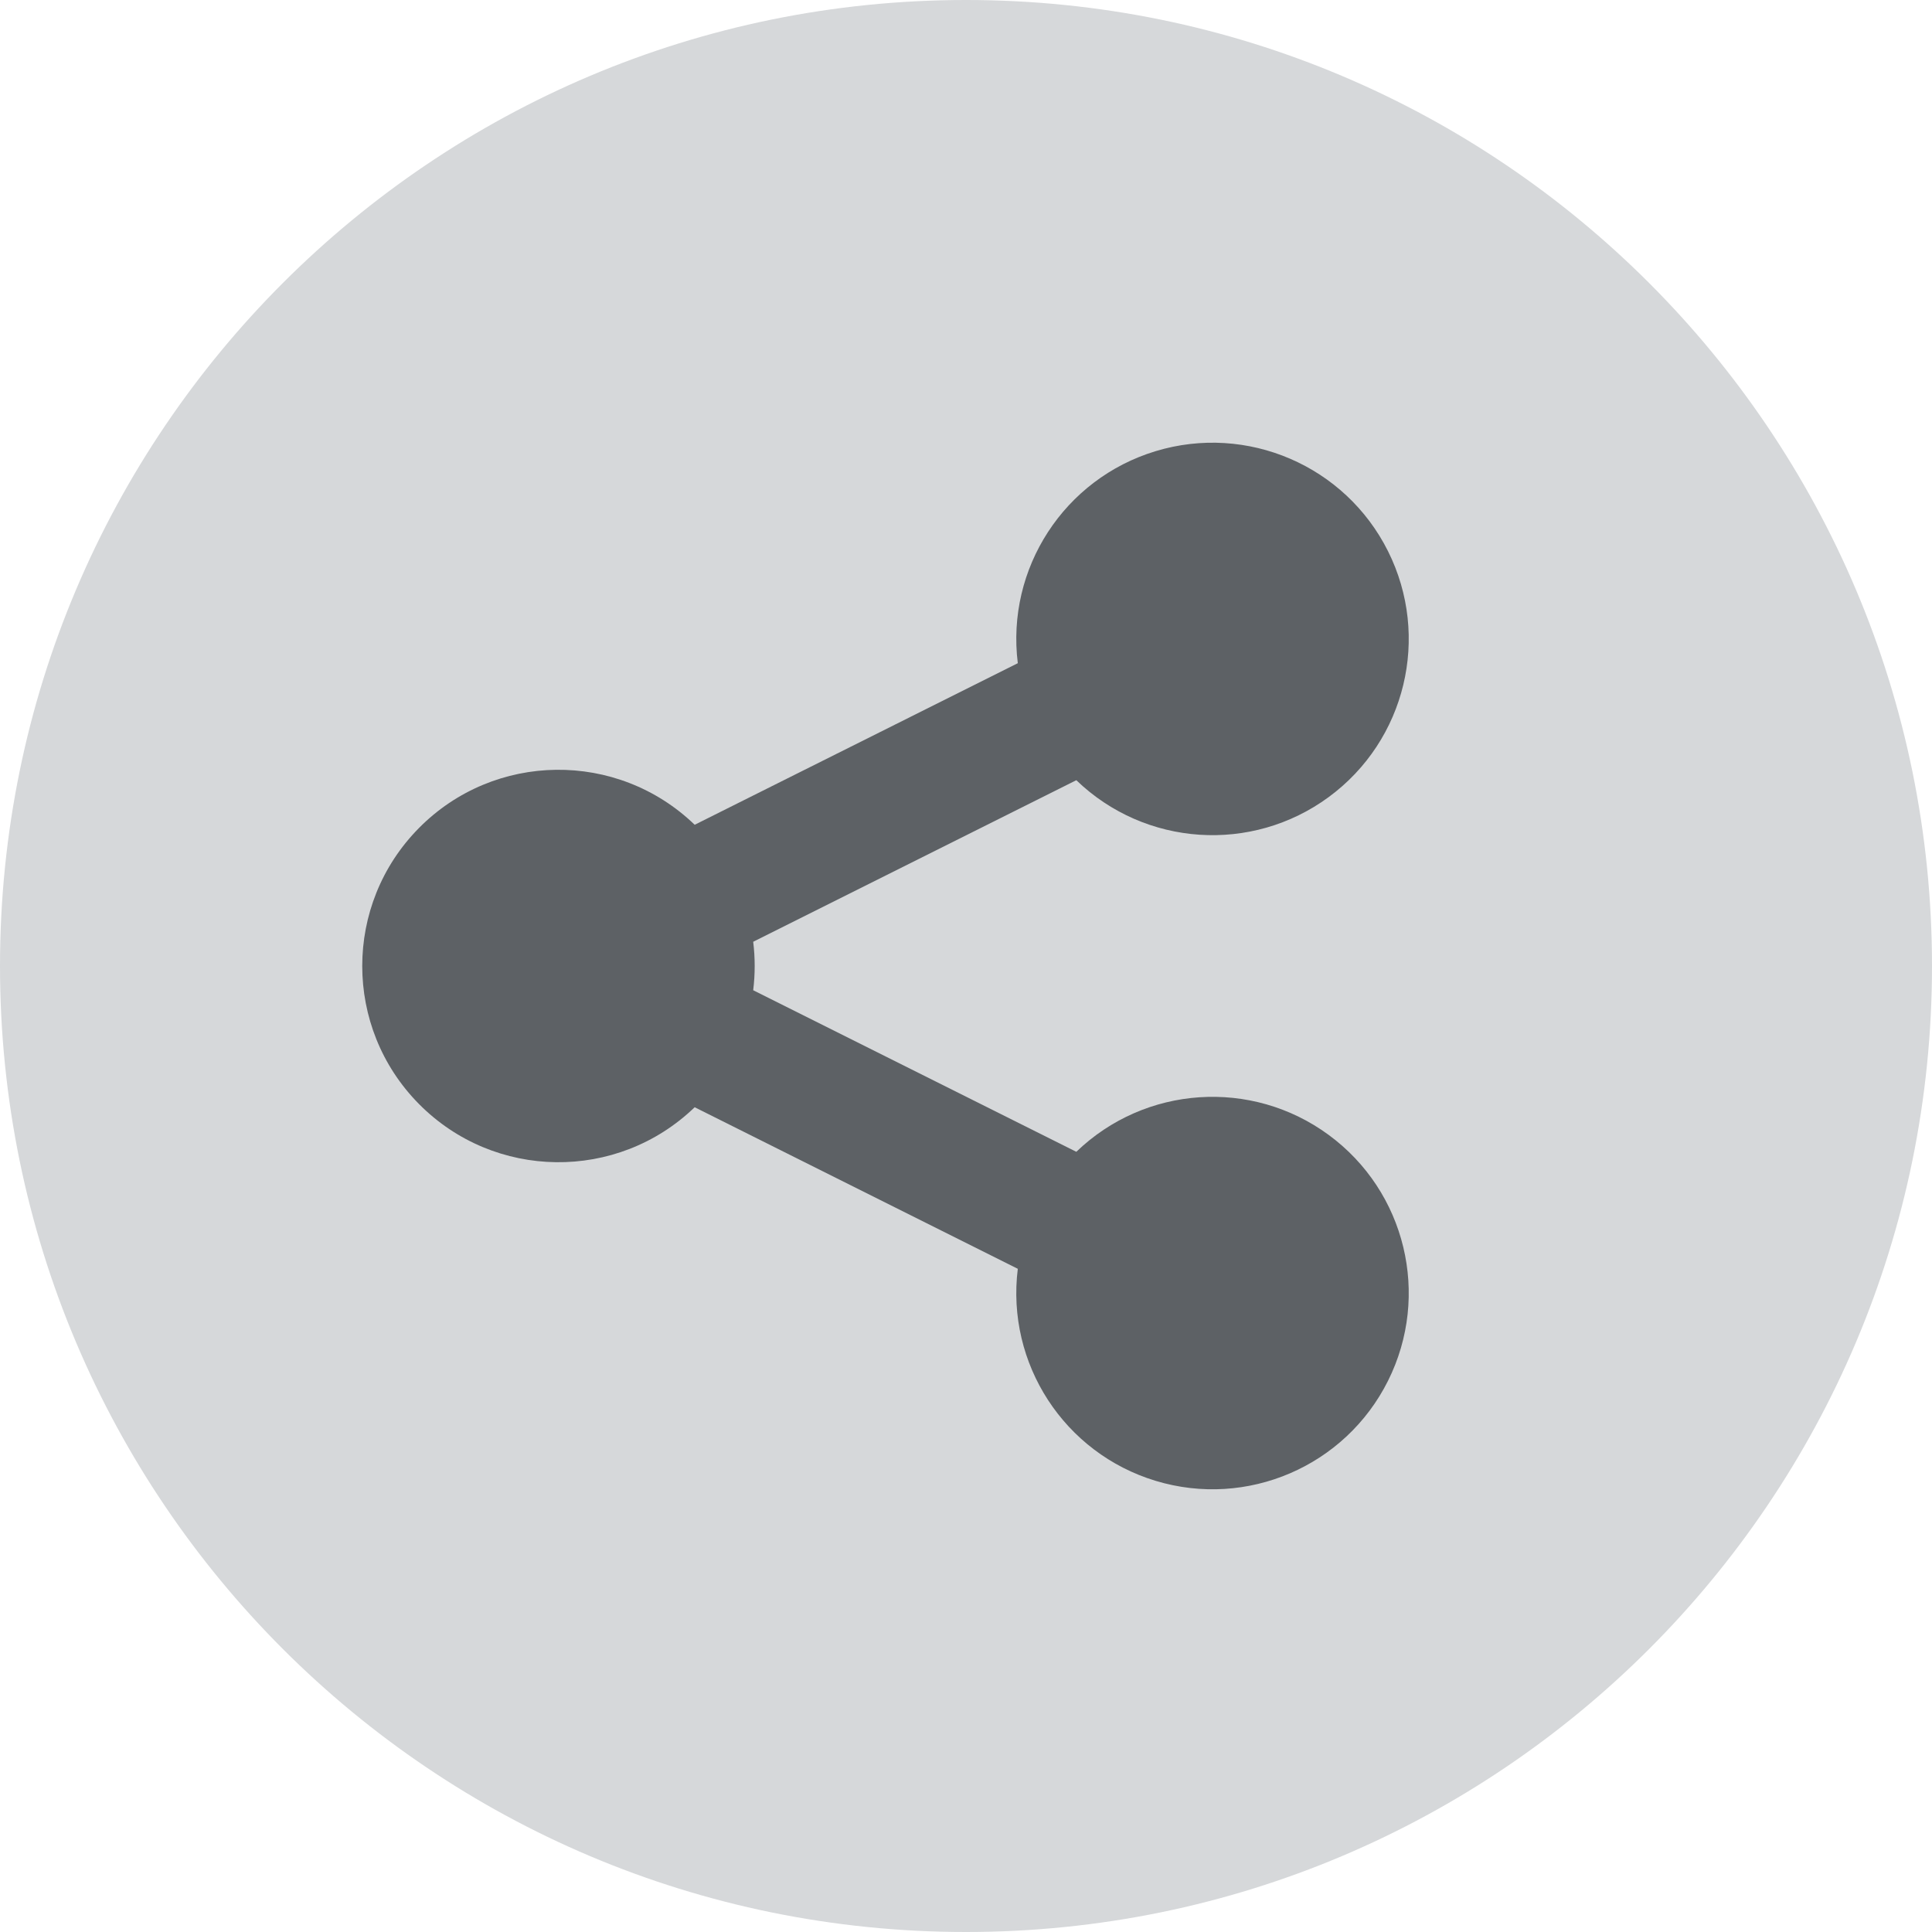
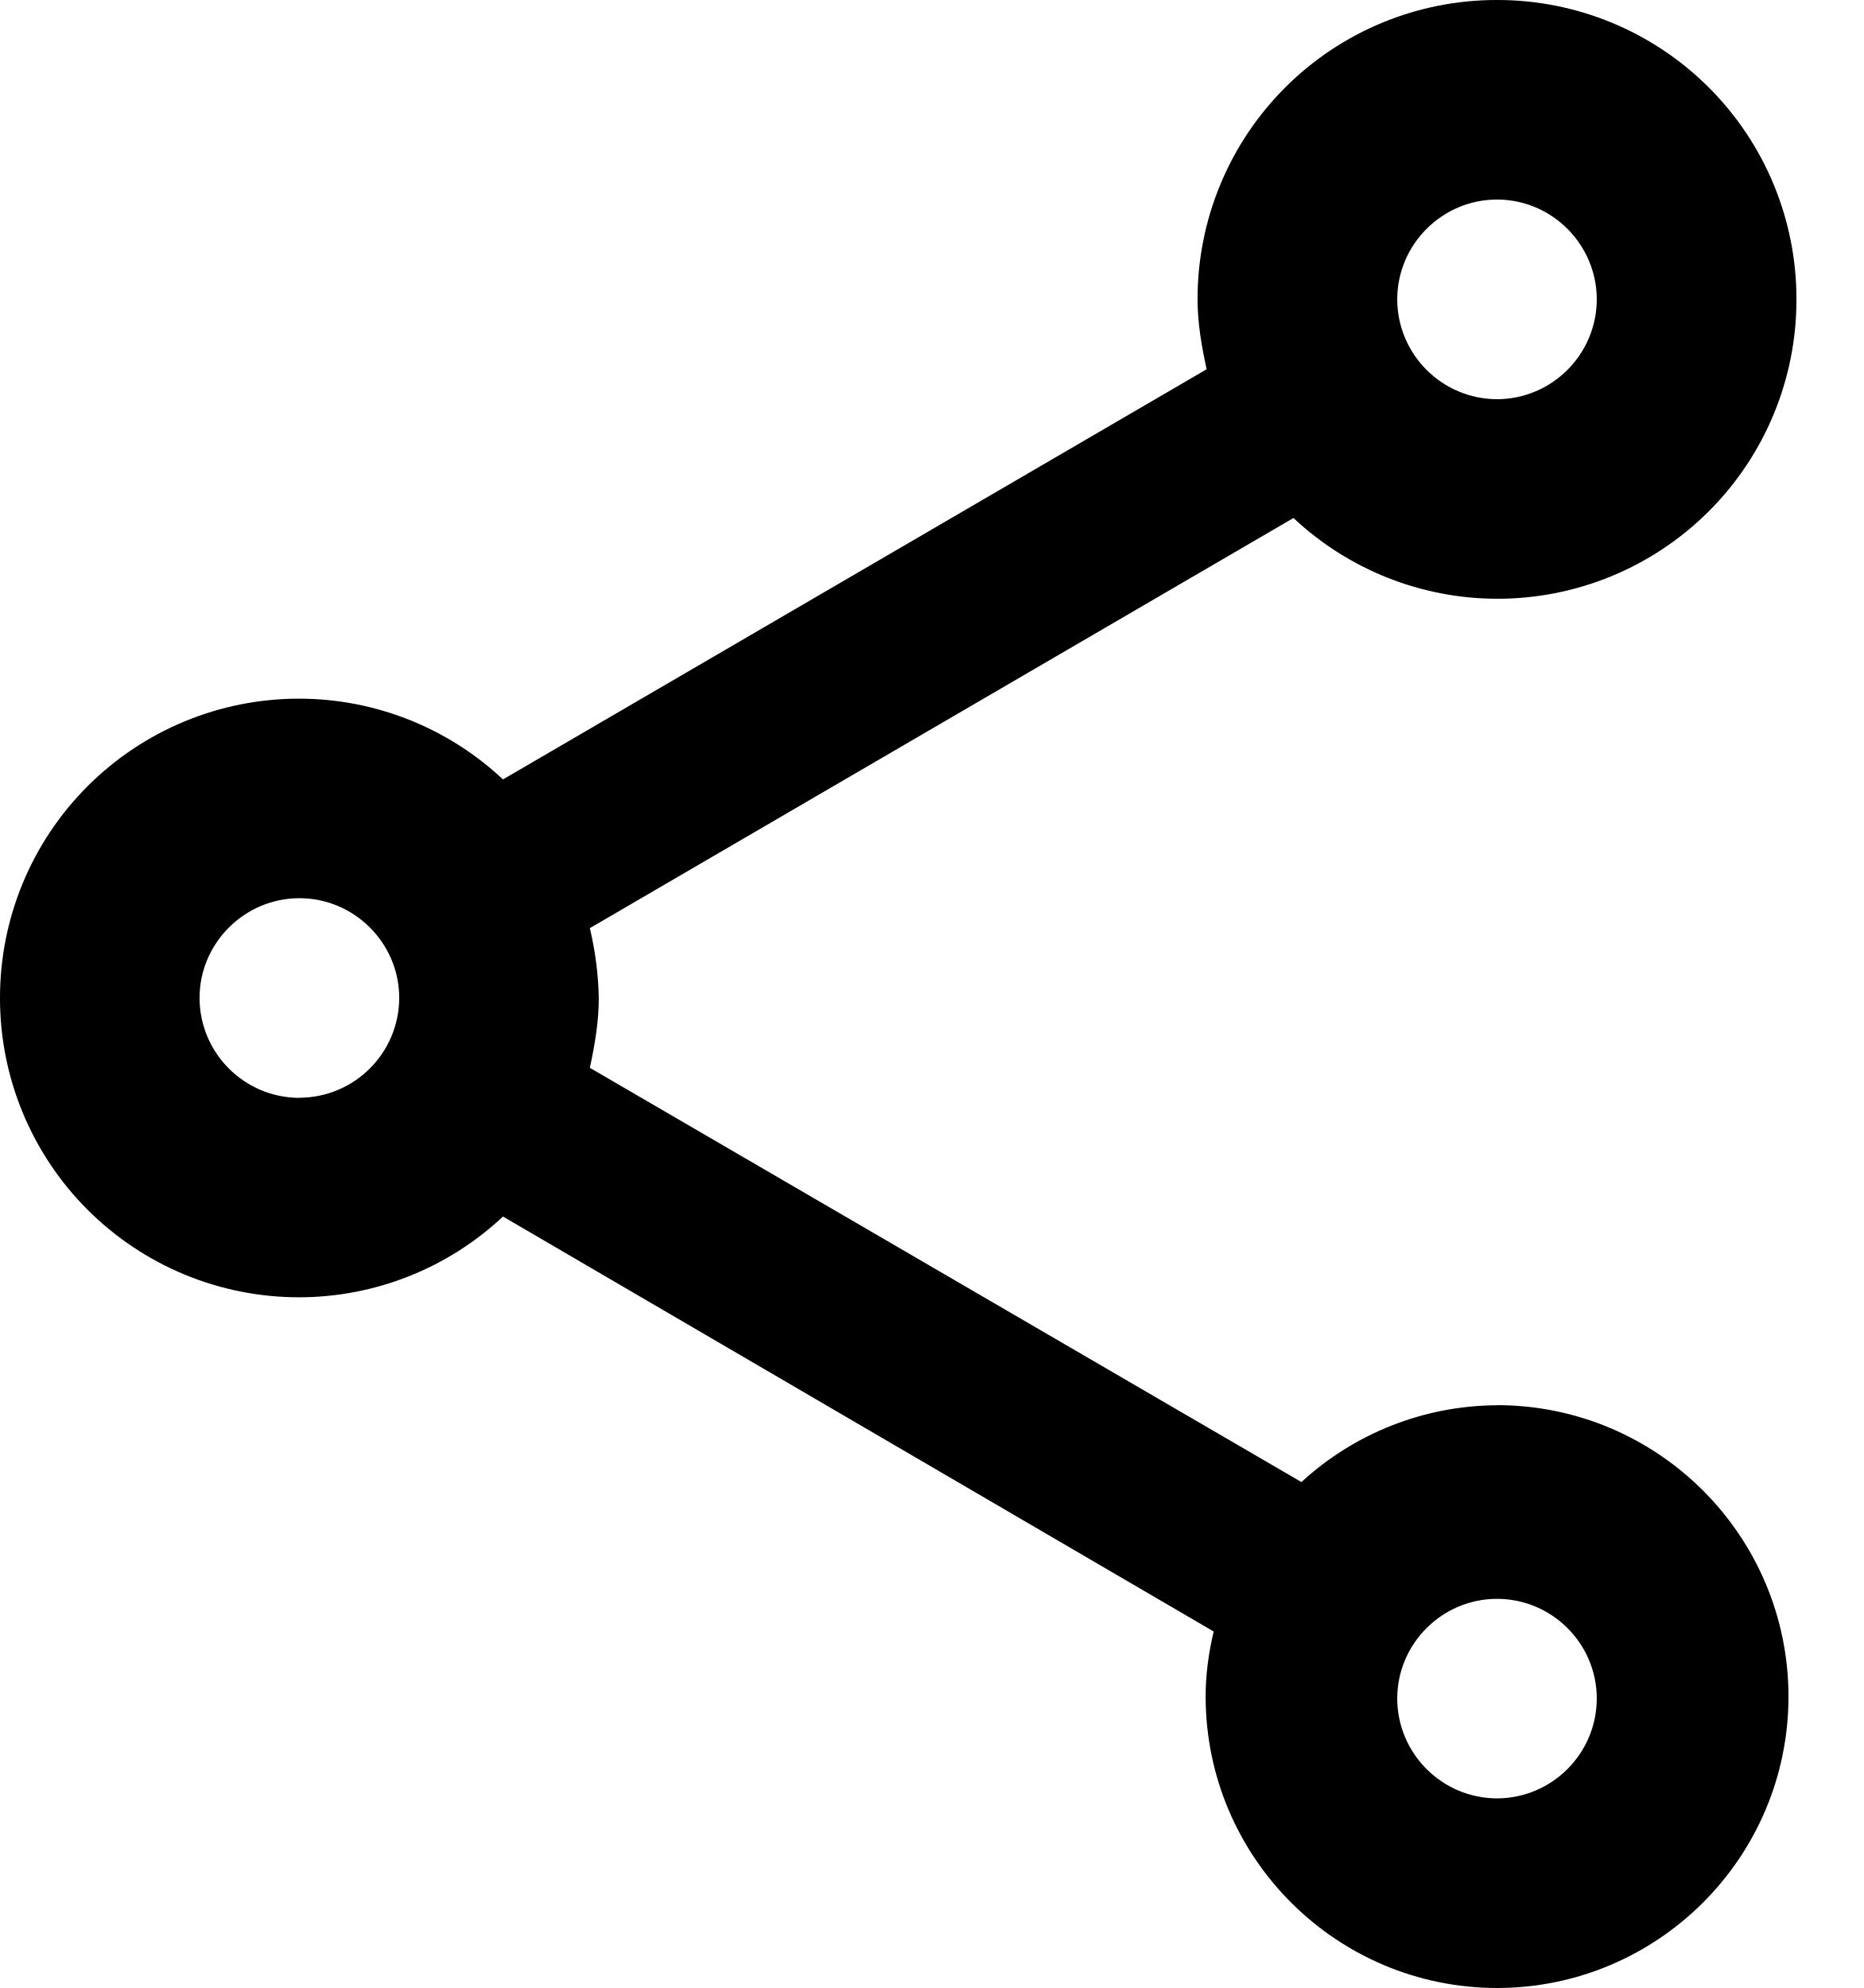
- <svg xmlns="http://www.w3.org/2000/svg" width="48" height="48" viewBox="0 0 48 48" fill="none">
-   <path fill-rule="evenodd" clip-rule="evenodd" d="M24 0c13.255 0 24 10.745 24 24S37.255 48 24 48 0 37.255 0 24 10.745 0 24 0" fill="#D6D8DA" />
-   <path fill-rule="evenodd" clip-rule="evenodd" d="m17.26 20.491 8.027-4.014a4.875 4.875 0 1 1 1.454 2.907l-8.028 4.014a4.928 4.928 0 0 1 0 1.204l8.028 4.014a4.875 4.875 0 1 1-1.454 2.907l-8.028-4.014a4.875 4.875 0 1 1 0-7.018Z" fill="#5D6165" />
+ <svg xmlns="http://www.w3.org/2000/svg" width="15" height="16" viewBox="0 0 15 16">
+   <path d="M12.048 11.31a2.34 2.34 0 0 0-1.574.618L4.747 8.594c.04-.184.072-.37.072-.562a2.63 2.63 0 0 0-.072-.562l5.663-3.301a2.4 2.4 0 0 0 1.638.65 2.406 2.406 0 0 0 2.41-2.41A2.406 2.406 0 0 0 12.048 0a2.406 2.406 0 0 0-2.41 2.41c0 .192.033.377.073.562L4.048 6.273a2.4 2.4 0 0 0-1.638-.65A2.406 2.406 0 0 0 0 8.032a2.406 2.406 0 0 0 2.41 2.409 2.4 2.4 0 0 0 1.638-.65l5.72 3.34c-.041.17-.065.346-.065.523A2.348 2.348 0 0 0 12.048 16a2.348 2.348 0 0 0 2.346-2.345 2.348 2.348 0 0 0-2.346-2.346Zm0-9.704c.442 0 .803.362.803.804a.806.806 0 0 1-.803.803.806.806 0 0 1-.803-.803c0-.442.361-.804.803-.804ZM2.41 8.836a.806.806 0 0 1-.804-.804c0-.442.362-.803.804-.803.441 0 .803.361.803.803a.806.806 0 0 1-.803.803Zm9.638 5.638a.806.806 0 0 1-.803-.803c0-.442.361-.803.803-.803.442 0 .803.36.803.803a.806.806 0 0 1-.803.803Z" />
</svg>
